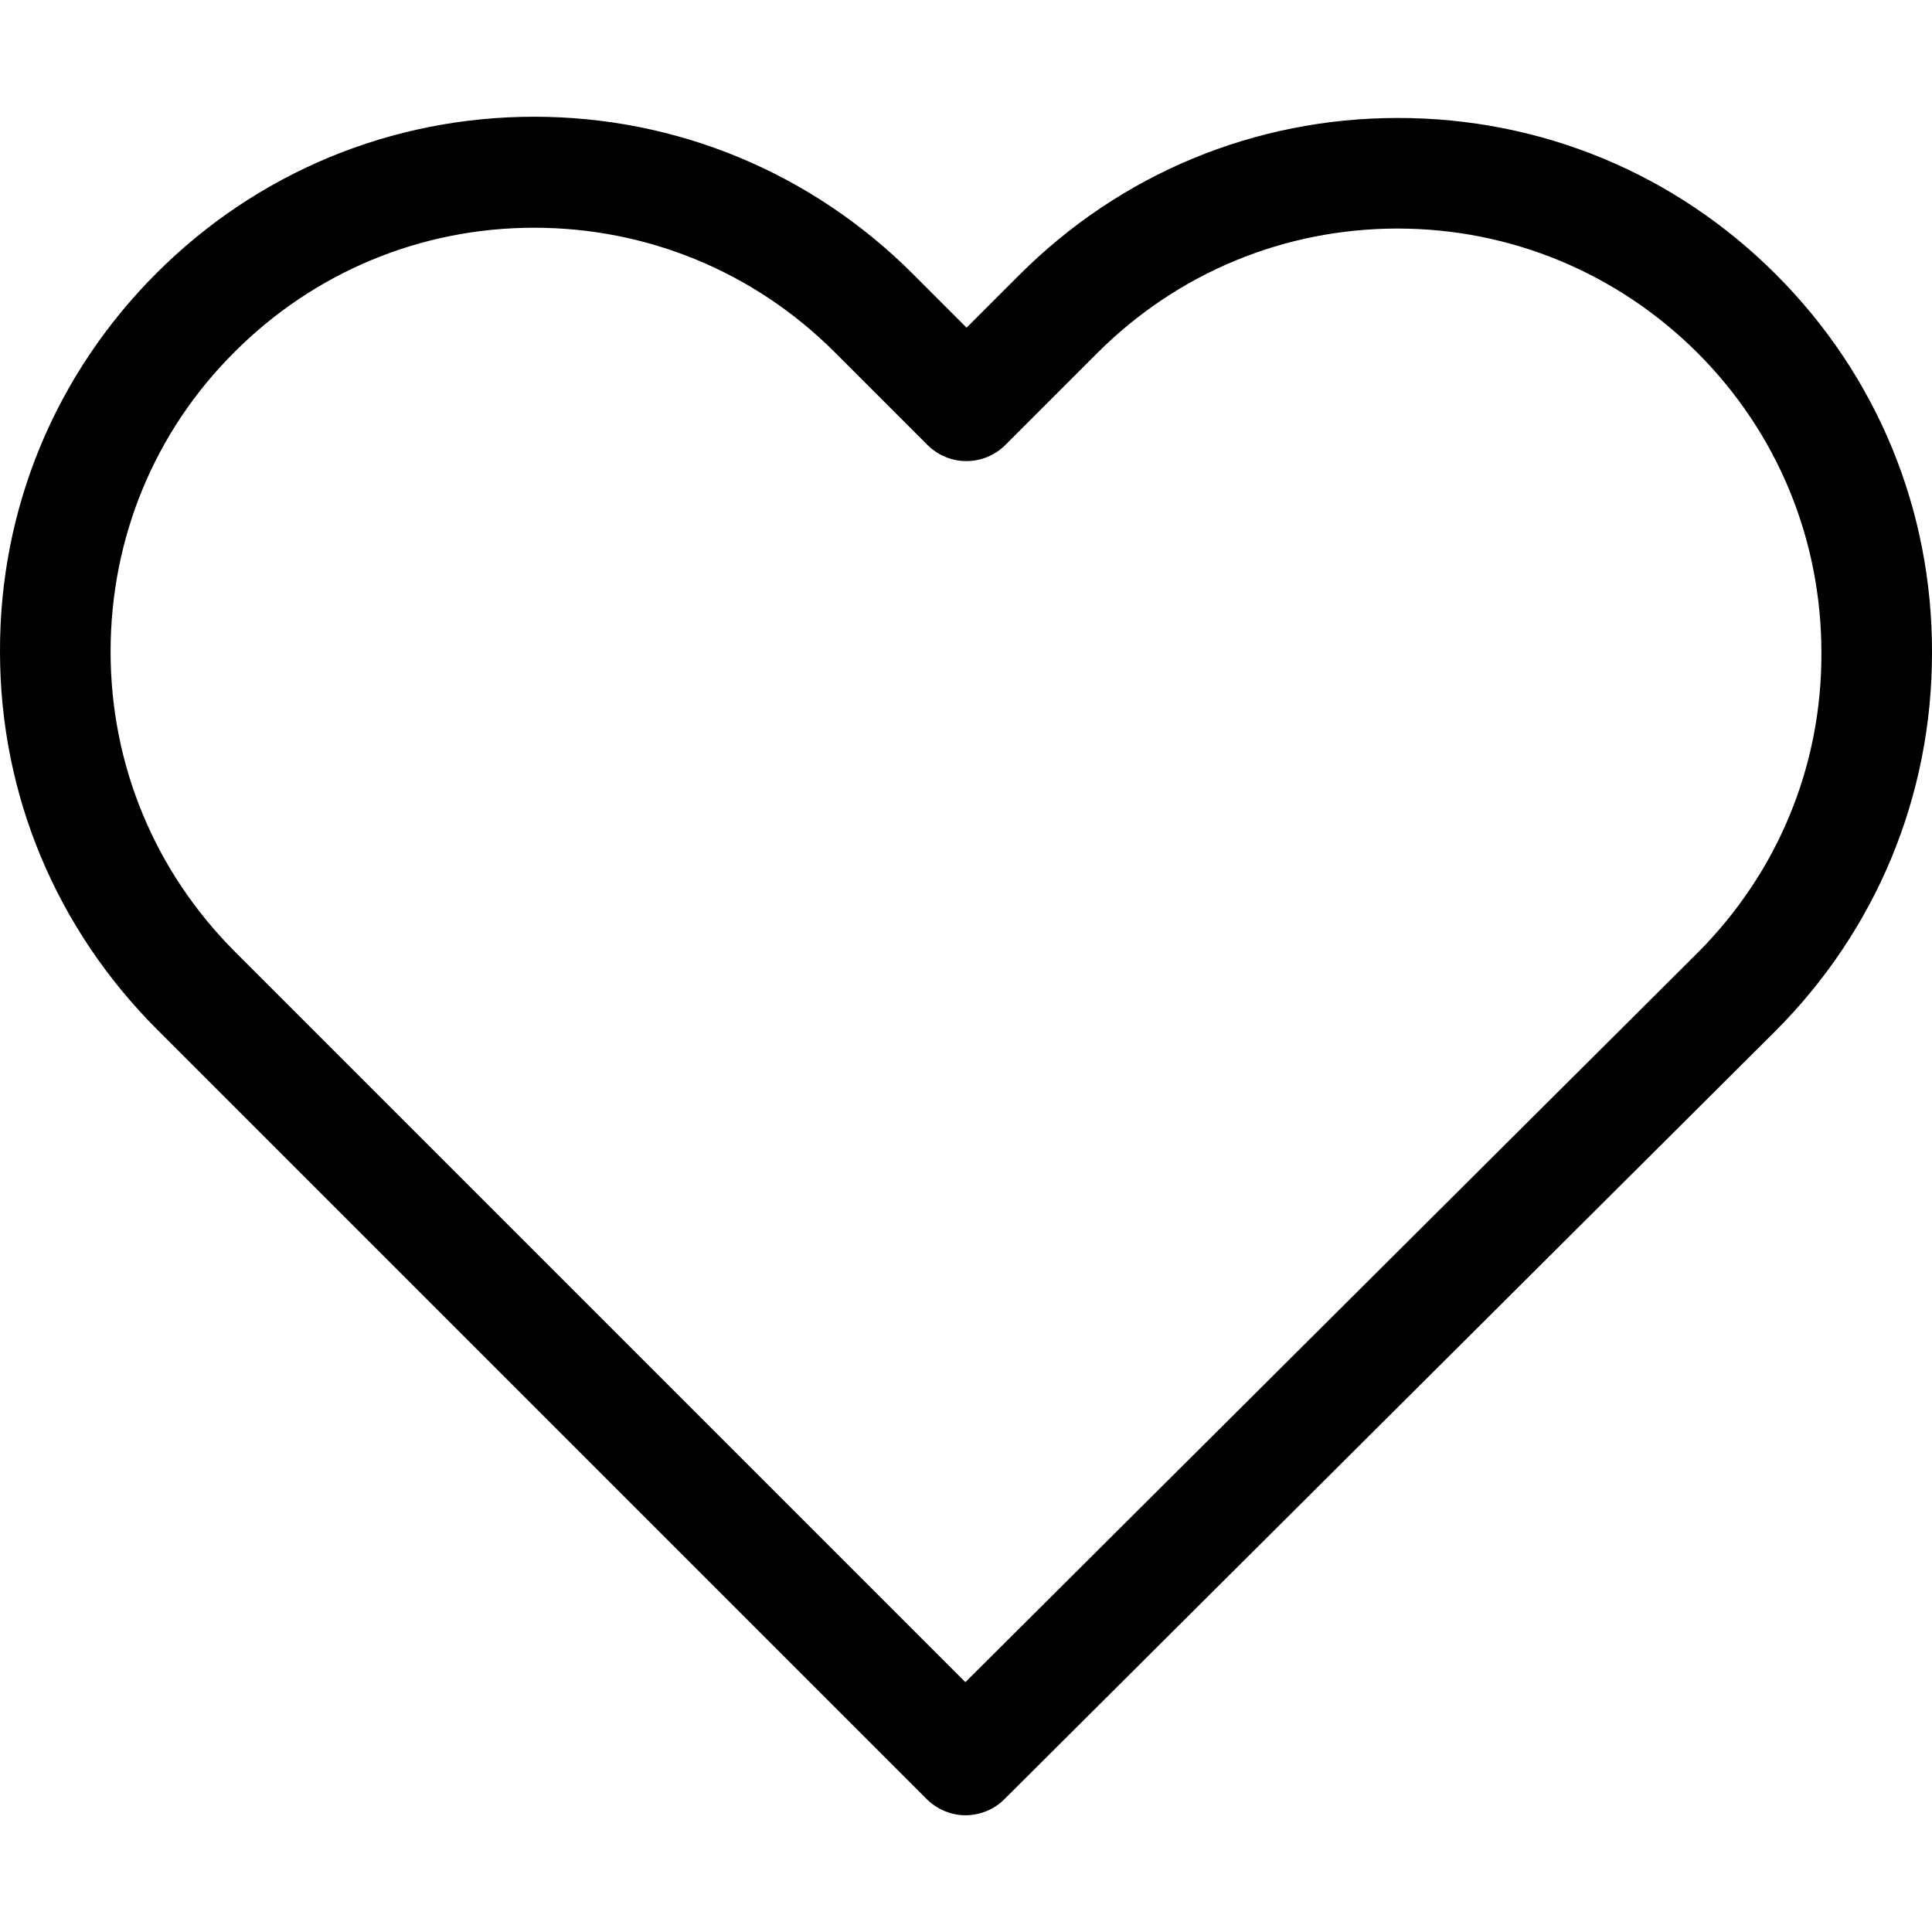
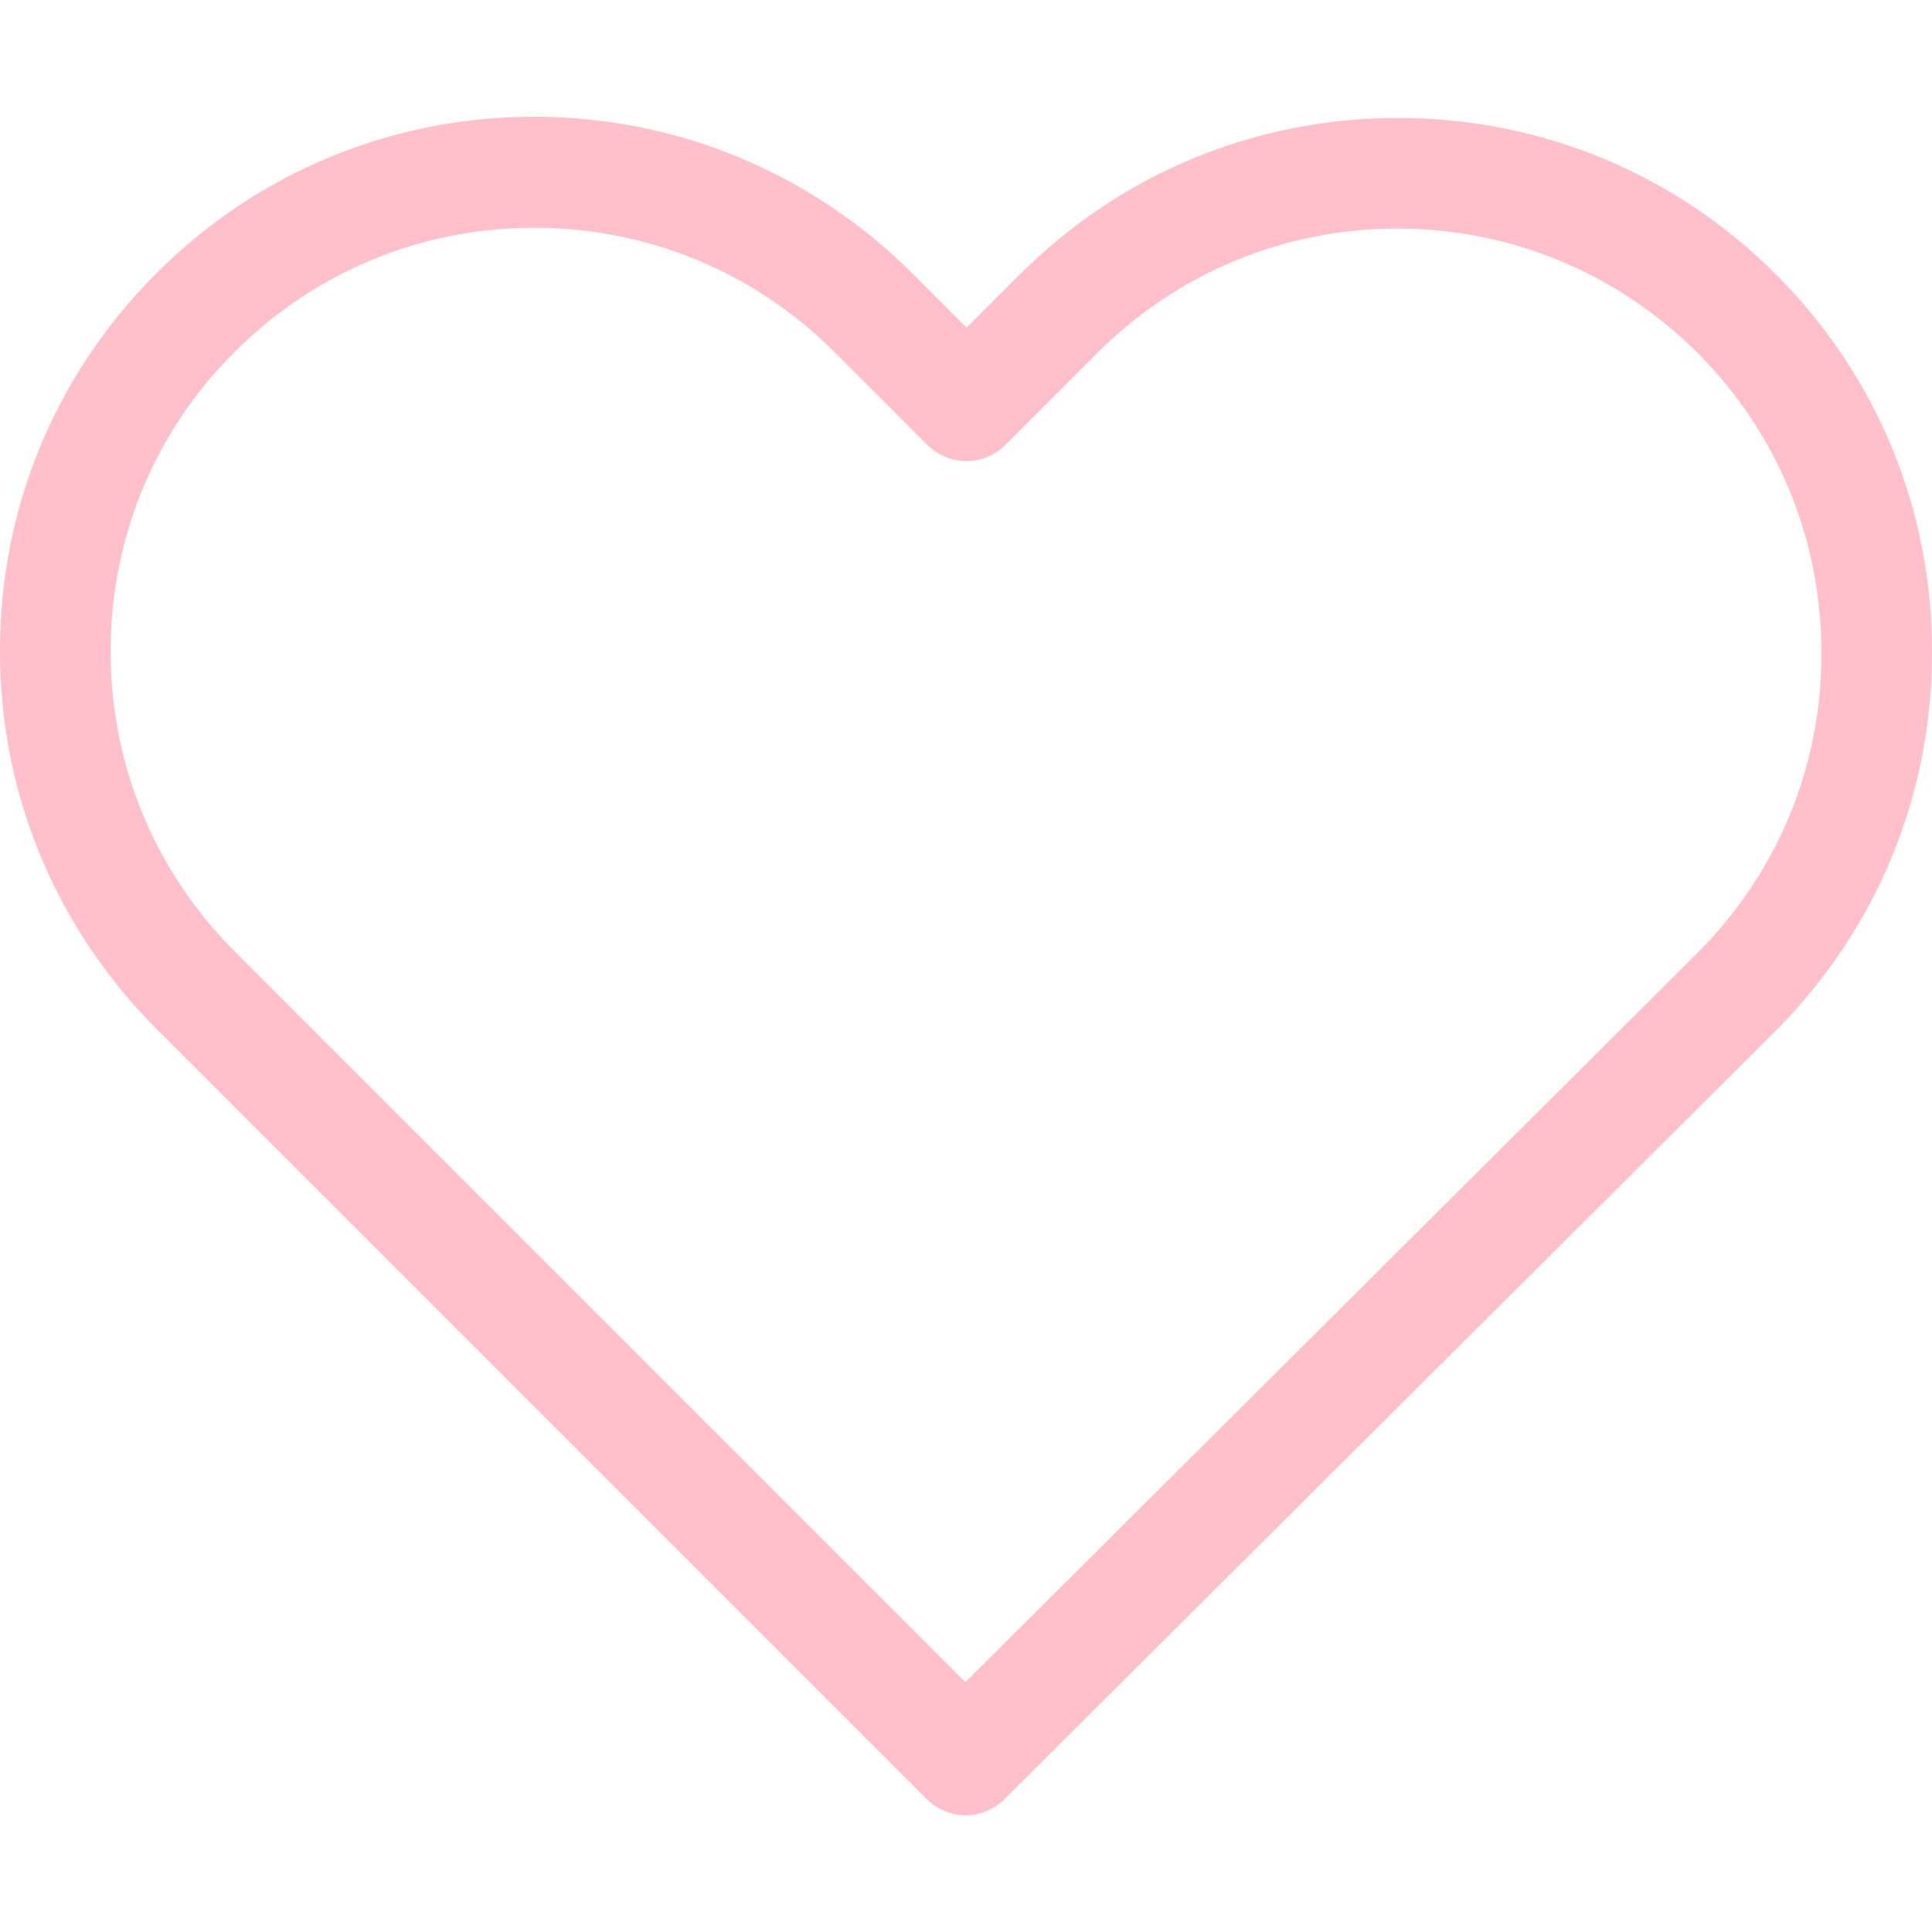
- <svg xmlns="http://www.w3.org/2000/svg" fill="#000000" height="800px" width="800px" version="1.1" id="Capa_1" viewBox="0 0 471.701 471.701" xml:space="preserve">
+ <svg xmlns="http://www.w3.org/2000/svg" fill="pink" height="800px" width="800px" version="1.1" id="Capa_1" viewBox="0 0 471.701 471.701" xml:space="preserve">
  <g>
    <path d="M433.601,67.001c-24.7-24.7-57.4-38.2-92.3-38.2s-67.7,13.6-92.4,38.3l-12.9,12.9l-13.1-13.1   c-24.7-24.7-57.6-38.4-92.5-38.4c-34.8,0-67.6,13.6-92.2,38.2c-24.7,24.7-38.3,57.5-38.2,92.4c0,34.9,13.7,67.6,38.4,92.3   l187.8,187.8c2.6,2.6,6.1,4,9.5,4c3.4,0,6.9-1.3,9.5-3.9l188.2-187.5c24.7-24.7,38.3-57.5,38.3-92.4   C471.801,124.501,458.301,91.701,433.601,67.001z M414.401,232.701l-178.7,178l-178.3-178.3c-19.6-19.6-30.4-45.6-30.4-73.3   s10.7-53.7,30.3-73.2c19.5-19.5,45.5-30.3,73.1-30.3c27.7,0,53.8,10.8,73.4,30.4l22.6,22.6c5.3,5.3,13.8,5.3,19.1,0l22.4-22.4   c19.6-19.6,45.7-30.4,73.3-30.4c27.6,0,53.6,10.8,73.2,30.3c19.6,19.6,30.3,45.6,30.3,73.3   C444.801,187.101,434.001,213.101,414.401,232.701z" />
  </g>
</svg>
